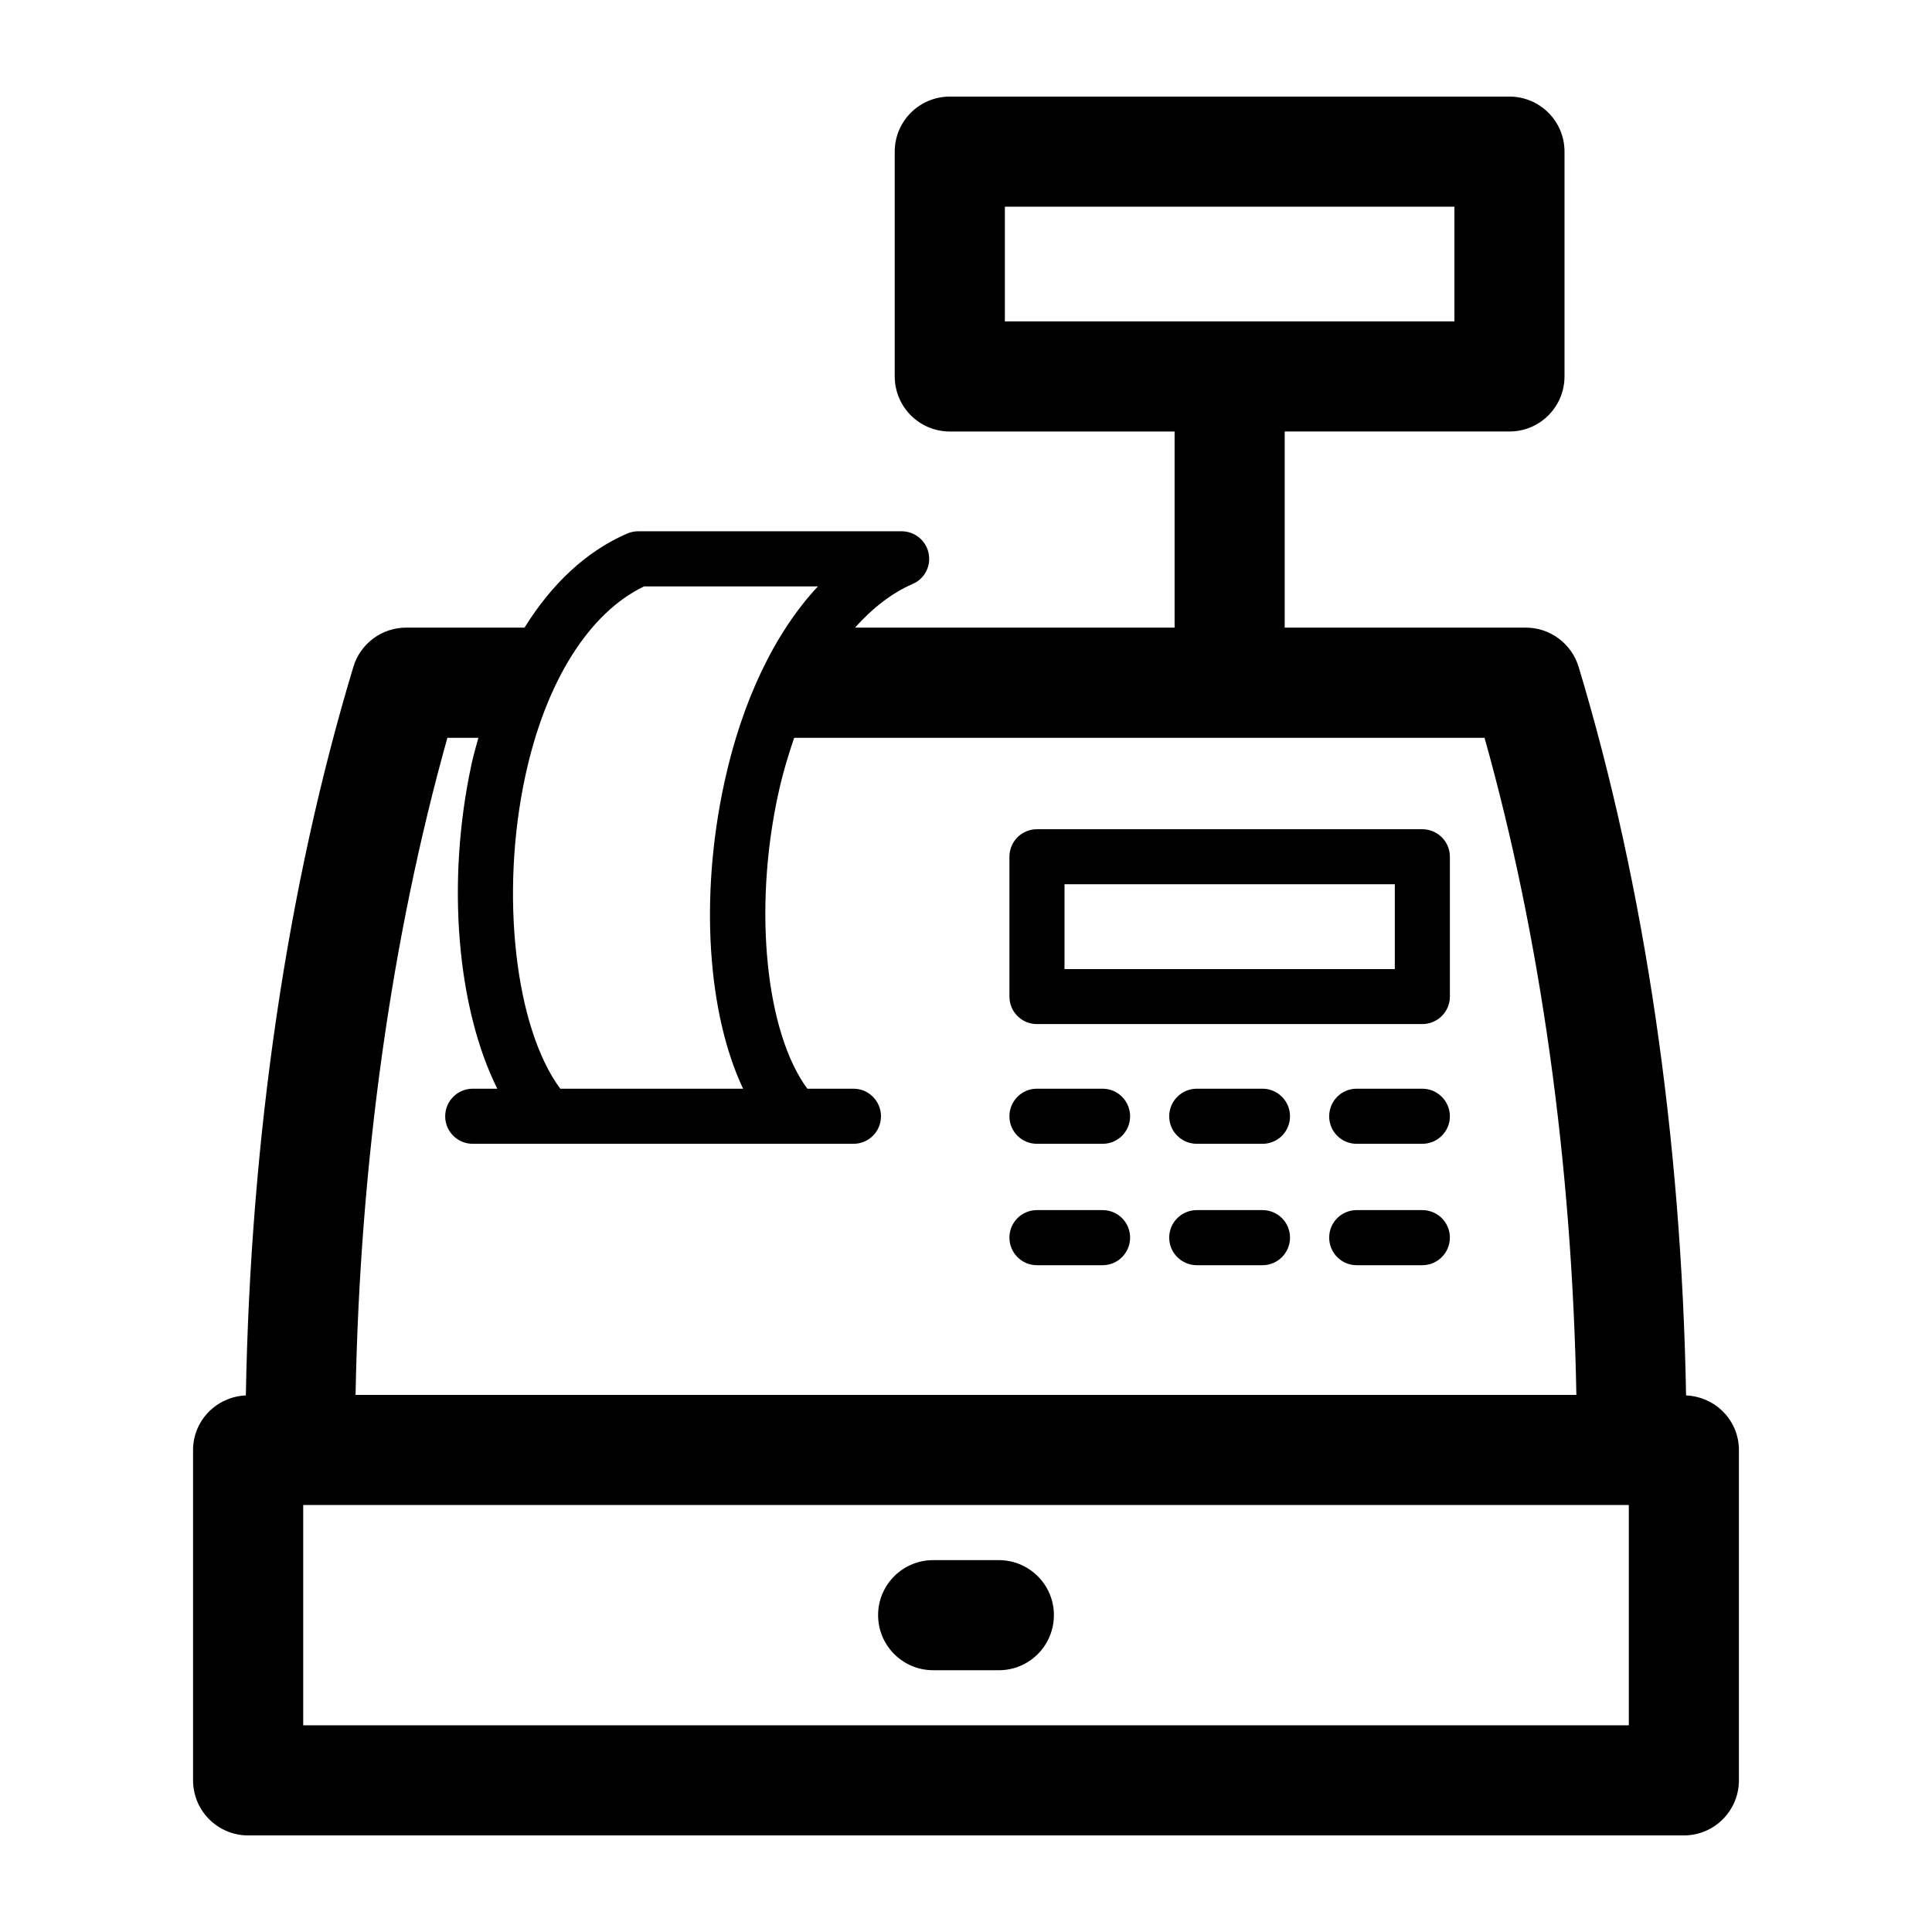
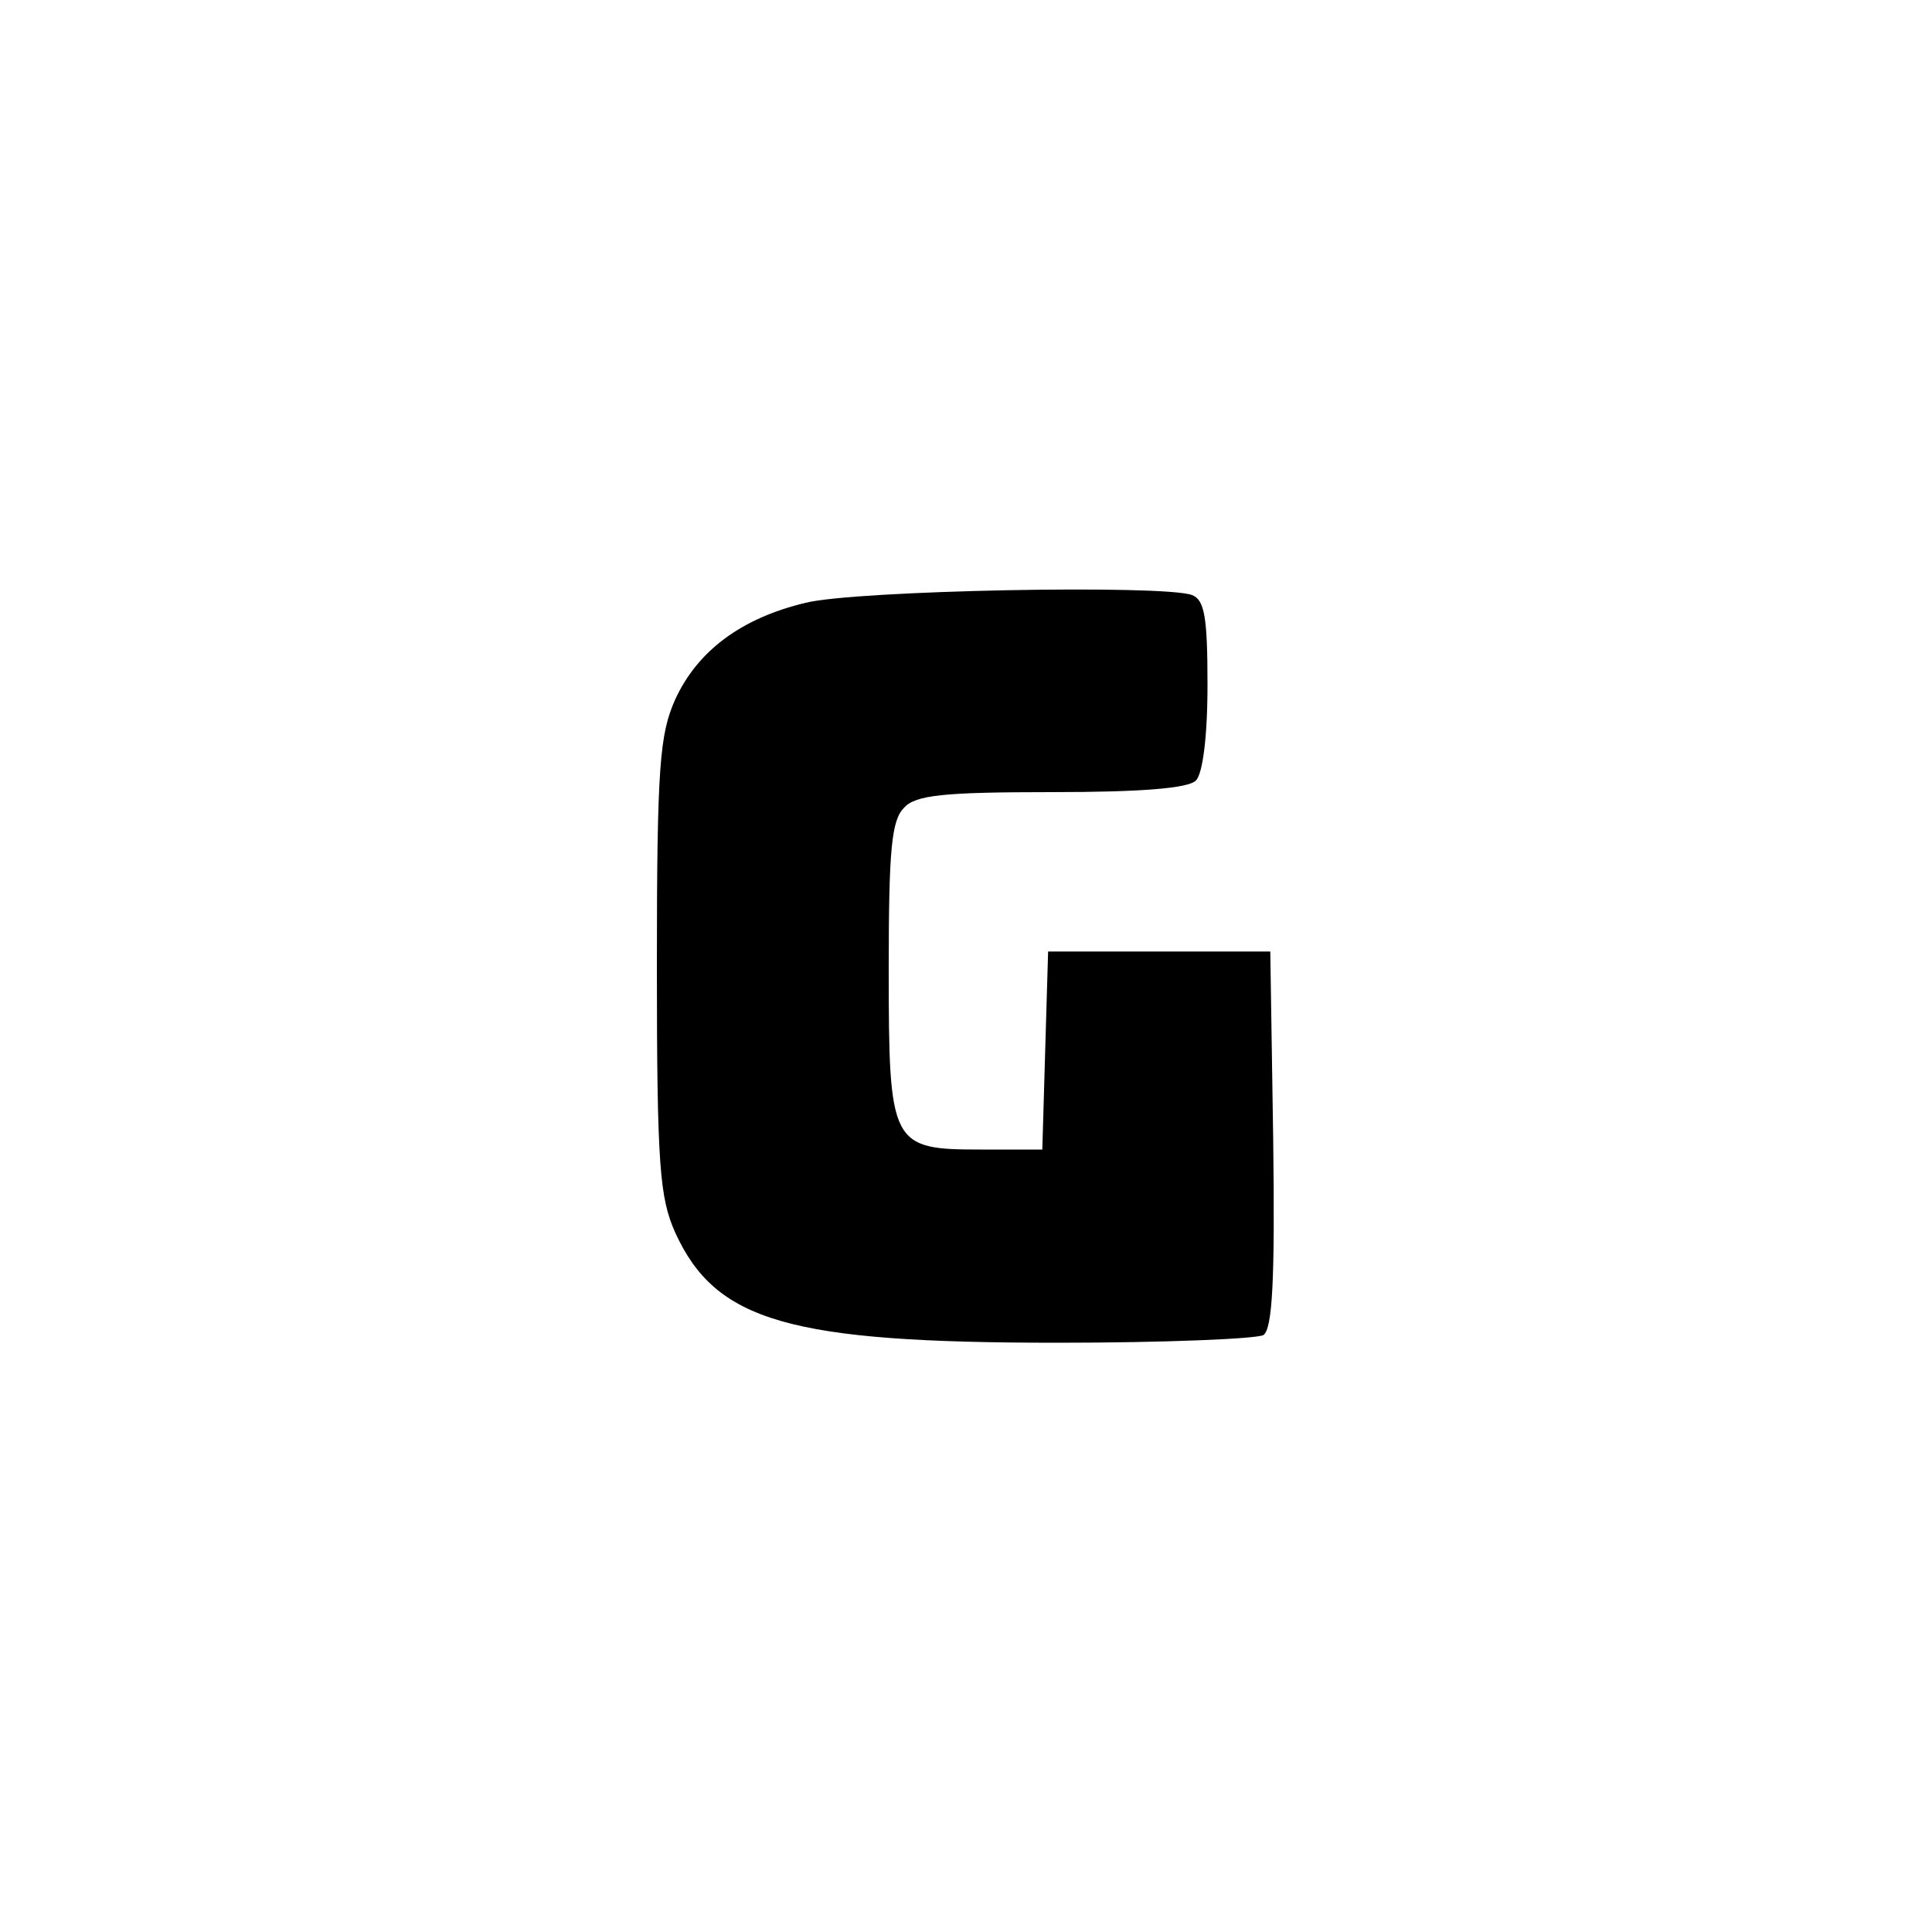
- <svg xmlns="http://www.w3.org/2000/svg" version="1.1" id="Layer_1" x="0px" y="0px" width="100px" height="100px" viewBox="0 0 100 100" enable-background="new 0 0 100 100" xml:space="preserve">
-   <rect fill="none" width="100" height="100" />
-   <path d="M73.617,42.921H53.671c-0.788,0-1.423,0.636-1.423,1.423v7.238c0,0.788,0.635,1.424,1.423,1.424h19.946  c0.788,0,1.429-0.636,1.429-1.424v-7.238C75.046,43.557,74.405,42.921,73.617,42.921z M72.194,50.16H55.099v-4.392h17.096V50.16z   M58.494,57.78c0,0.788-0.635,1.423-1.423,1.423h-3.4c-0.788,0-1.423-0.635-1.423-1.423s0.635-1.429,1.423-1.429h3.4  C57.859,56.352,58.494,56.992,58.494,57.78z M66.771,57.78c0,0.788-0.636,1.423-1.424,1.423h-3.4c-0.788,0-1.429-0.635-1.429-1.423  s0.641-1.429,1.429-1.429h3.4C66.135,56.352,66.771,56.992,66.771,57.78z M75.046,57.78c0,0.788-0.641,1.423-1.429,1.423h-3.396  c-0.788,0-1.423-0.635-1.423-1.423s0.635-1.429,1.423-1.429h3.396C74.405,56.352,75.046,56.992,75.046,57.78z M58.494,64.058  c0,0.788-0.635,1.429-1.423,1.429h-3.4c-0.788,0-1.423-0.641-1.423-1.429s0.635-1.423,1.423-1.423h3.4  C57.859,62.635,58.494,63.27,58.494,64.058z M66.771,64.058c0,0.788-0.636,1.429-1.424,1.429h-3.4c-0.788,0-1.429-0.641-1.429-1.429  s0.641-1.423,1.429-1.423h3.4C66.135,62.635,66.771,63.27,66.771,64.058z M75.046,64.058c0,0.788-0.641,1.429-1.429,1.429h-3.396  c-0.788,0-1.423-0.641-1.423-1.429s0.635-1.423,1.423-1.423h3.396C74.405,62.635,75.046,63.27,75.046,64.058z M87.271,72.227  c-0.239-13.364-2.135-26.347-5.562-37.713c-0.366-1.2-1.474-2.028-2.729-2.028H66.496V22.334h11.636c1.57,0,2.847-1.276,2.847-2.852  V7.847C80.979,6.276,79.702,5,78.132,5H49.163c-1.576,0-2.852,1.276-2.852,2.847v11.636c0,1.576,1.276,2.852,2.852,2.852h11.634  v10.151H44.255c0.902-1.006,1.896-1.789,2.977-2.257c0.623-0.264,0.971-0.93,0.833-1.591c-0.137-0.666-0.722-1.139-1.398-1.139  H33.028c-0.193,0-0.386,0.041-0.564,0.117c-2.104,0.91-3.896,2.587-5.315,4.87h-6.133c-1.253,0-2.364,0.829-2.725,2.028  c-3.431,11.366-5.327,24.349-5.566,37.713c-1.515,0.066-2.732,1.297-2.732,2.826v17.096c0,1.575,1.276,2.852,2.849,2.852h74.312  c1.576,0,2.852-1.276,2.852-2.852V75.053C90.006,73.523,88.791,72.293,87.271,72.227z M52.012,10.698h23.268v5.938H52.012V10.698z   M33.338,30.351h8.998c-2.229,2.389-3.922,5.901-4.85,10.182c-1.281,5.922-0.854,11.94,0.976,15.819H29  c-2.336-3.151-3.134-10.07-1.807-16.201C28.248,35.276,30.482,31.723,33.338,30.351z M23.157,38.189h1.604  c-0.122,0.447-0.251,0.884-0.353,1.357c-1.332,6.161-0.732,12.663,1.332,16.805h-1.271c-0.788,0-1.426,0.641-1.426,1.429  s0.638,1.423,1.426,1.423h3.858H41.06h3.116c0.788,0,1.423-0.635,1.423-1.423s-0.636-1.429-1.423-1.429h-2.389  c-2.14-2.897-2.809-9.241-1.515-15.214c0.227-1.052,0.516-2.018,0.834-2.948H76.84c2.903,10.339,4.529,22.005,4.753,34.012H18.404  C18.627,60.194,20.257,48.528,23.157,38.189z M84.308,89.302H15.694V77.899h68.613V89.302z M45.45,83.598  c0-1.57,1.276-2.846,2.849-2.846h3.4c1.575,0,2.851,1.275,2.851,2.846c0,1.576-1.275,2.853-2.851,2.853h-3.4  C46.726,86.45,45.45,85.174,45.45,83.598z" />
+ <svg xmlns="http://www.w3.org/2000/svg" version="1.0" width="200pt" height="200pt" viewBox="0 0 200 200" preserveAspectRatio="xMidYMid meet">
+   <g transform="translate(0,200) scale(0.1,-0.1)" fill="#000000" stroke="none">
+     <path d="M834 1376 c-67 -16 -112 -50 -135 -100 -16 -36 -19 -68 -19 -276 0 -208 3 -240 19 -276 42 -92 118 -114 396 -114 110 0 206 4 213 8 9 7 12 54 10 203 l-3 194 -115 0 -115 0 -3 -102 -3 -103 -63 0 c-94 0 -96 4 -96 188 0 124 3 153 16 166 12 13 41 16 153 16 93 0 141 4 149 12 7 7 12 45 12 99 0 70 -3 88 -16 93 -29 11 -348 5 -400 -8z" />
+   </g>
</svg>
